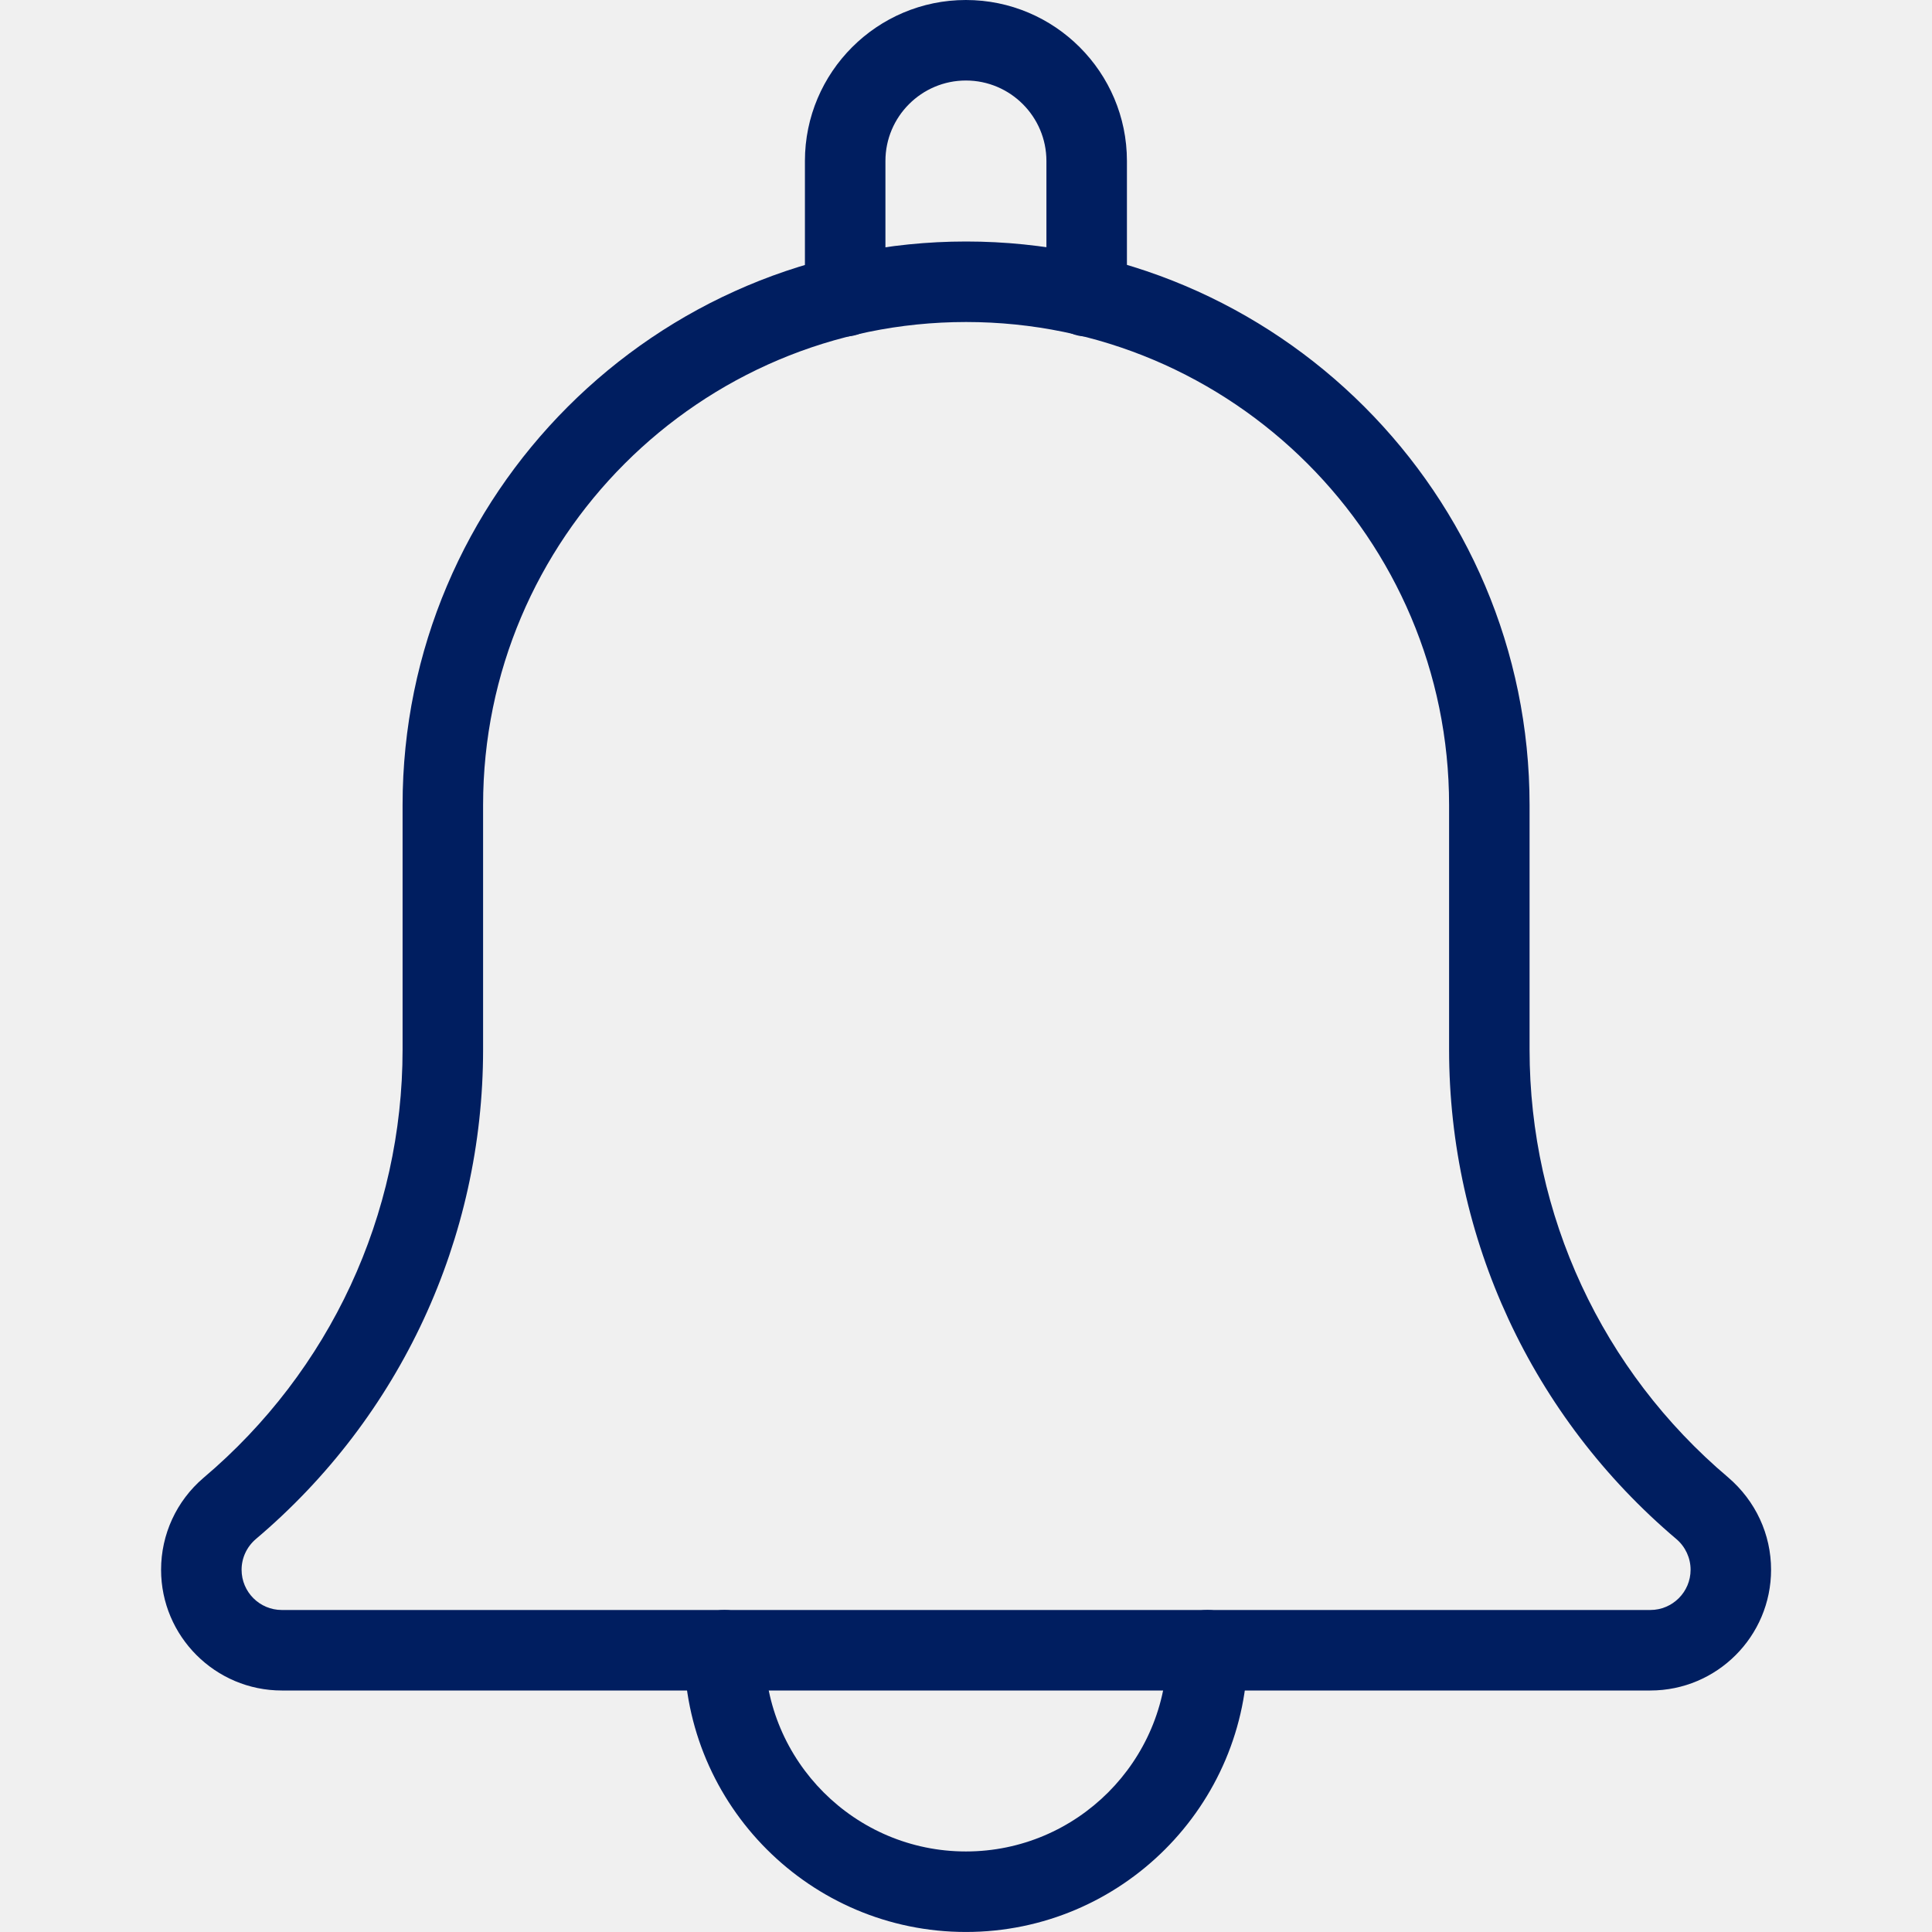
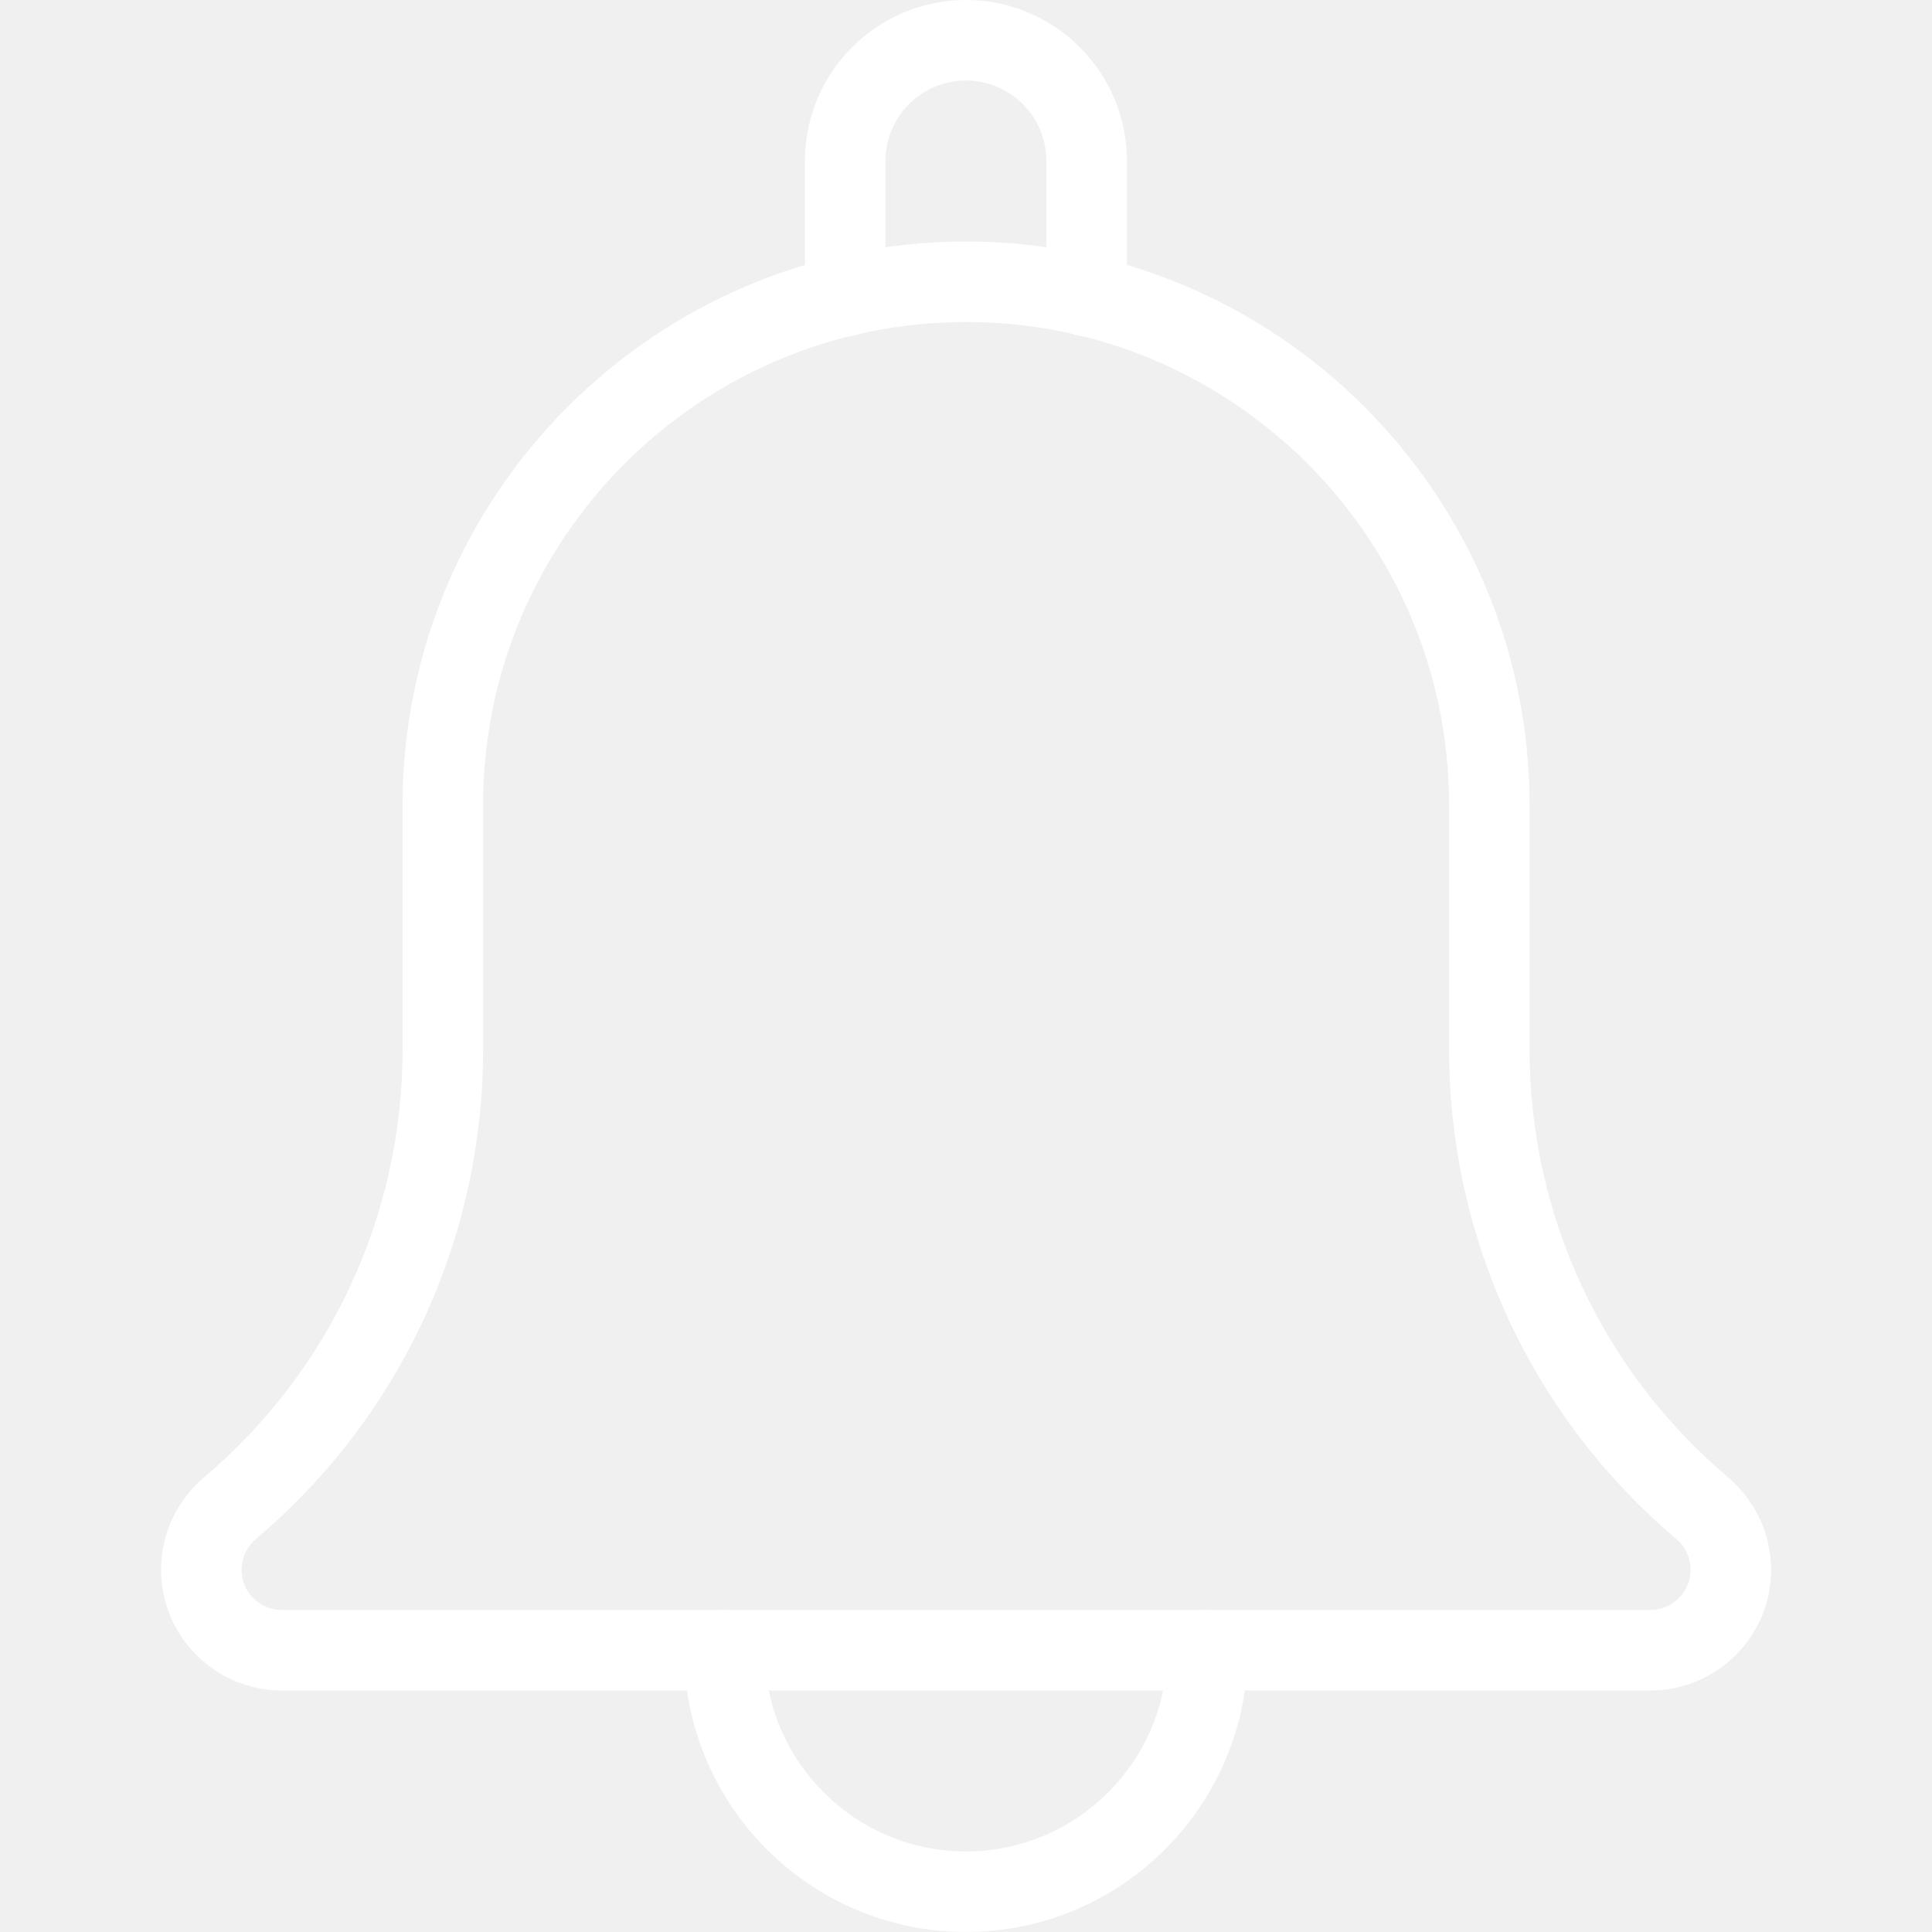
<svg xmlns="http://www.w3.org/2000/svg" width="64" height="64" viewBox="0 0 64 64" fill="none">
-   <path d="M35.997 11.147C35.261 11.147 34.664 10.549 34.664 9.813V5.333C34.664 3.864 33.467 2.667 31.997 2.667C30.528 2.667 29.331 3.864 29.331 5.333V9.813C29.331 10.549 28.733 11.147 27.997 11.147C27.261 11.147 26.664 10.552 26.664 9.813V5.333C26.664 2.392 29.056 0 31.997 0C34.939 0 37.331 2.392 37.331 5.333V9.813C37.331 10.552 36.733 11.147 35.997 11.147Z" fill="#001E60" />
-   <path d="M31.997 63.999C26.851 63.999 22.664 59.812 22.664 54.665C22.664 53.929 23.261 53.332 23.997 53.332C24.733 53.332 25.331 53.929 25.331 54.665C25.331 58.34 28.323 61.332 31.997 61.332C35.672 61.332 38.664 58.34 38.664 54.665C38.664 53.929 39.261 53.332 39.997 53.332C40.733 53.332 41.331 53.929 41.331 54.665C41.331 59.812 37.144 63.999 31.997 63.999Z" fill="#001E60" />
-   <path d="M54.669 56H9.336C7.131 56 5.336 54.205 5.336 52C5.336 50.829 5.845 49.723 6.736 48.96C10.939 45.408 13.336 40.24 13.336 34.768V26.667C13.336 16.373 21.709 8 32.003 8C42.296 8 50.669 16.373 50.669 26.667V34.768C50.669 40.243 53.067 45.408 57.248 48.941C58.16 49.723 58.669 50.829 58.669 52C58.669 54.205 56.877 56 54.669 56ZM32.003 10.667C23.179 10.667 16.003 17.843 16.003 26.667V34.768C16.003 41.029 13.261 46.936 8.48 50.979C8.173 51.24 8.003 51.611 8.003 52C8.003 52.736 8.6 53.333 9.336 53.333H54.669C55.405 53.333 56.003 52.736 56.003 52C56.003 51.611 55.832 51.24 55.536 50.987C50.747 46.936 48.003 41.027 48.003 34.768V26.667C48.003 17.843 40.827 10.667 32.003 10.667Z" fill="#001E60" />
+   <path d="M35.997 11.147C35.261 11.147 34.664 10.549 34.664 9.813V5.333C34.664 3.864 33.467 2.667 31.997 2.667C30.528 2.667 29.331 3.864 29.331 5.333V9.813C29.331 10.549 28.733 11.147 27.997 11.147C27.261 11.147 26.664 10.552 26.664 9.813V5.333C26.664 2.392 29.056 0 31.997 0C34.939 0 37.331 2.392 37.331 5.333V9.813C37.331 10.552 36.733 11.147 35.997 11.147Z" fill="white" />
+   <path d="M31.997 63.999C26.851 63.999 22.664 59.812 22.664 54.665C22.664 53.929 23.261 53.332 23.997 53.332C24.733 53.332 25.331 53.929 25.331 54.665C25.331 58.34 28.323 61.332 31.997 61.332C35.672 61.332 38.664 58.34 38.664 54.665C38.664 53.929 39.261 53.332 39.997 53.332C40.733 53.332 41.331 53.929 41.331 54.665C41.331 59.812 37.144 63.999 31.997 63.999Z" fill="white" />
+   <path d="M54.669 56H9.336C7.131 56 5.336 54.205 5.336 52C5.336 50.829 5.845 49.723 6.736 48.96C10.939 45.408 13.336 40.24 13.336 34.768V26.667C13.336 16.373 21.709 8 32.003 8C42.296 8 50.669 16.373 50.669 26.667V34.768C50.669 40.243 53.067 45.408 57.248 48.941C58.16 49.723 58.669 50.829 58.669 52C58.669 54.205 56.877 56 54.669 56ZM32.003 10.667C23.179 10.667 16.003 17.843 16.003 26.667V34.768C16.003 41.029 13.261 46.936 8.48 50.979C8.173 51.24 8.003 51.611 8.003 52C8.003 52.736 8.6 53.333 9.336 53.333H54.669C55.405 53.333 56.003 52.736 56.003 52C56.003 51.611 55.832 51.24 55.536 50.987C50.747 46.936 48.003 41.027 48.003 34.768V26.667C48.003 17.843 40.827 10.667 32.003 10.667Z" fill="white" />
</svg>
